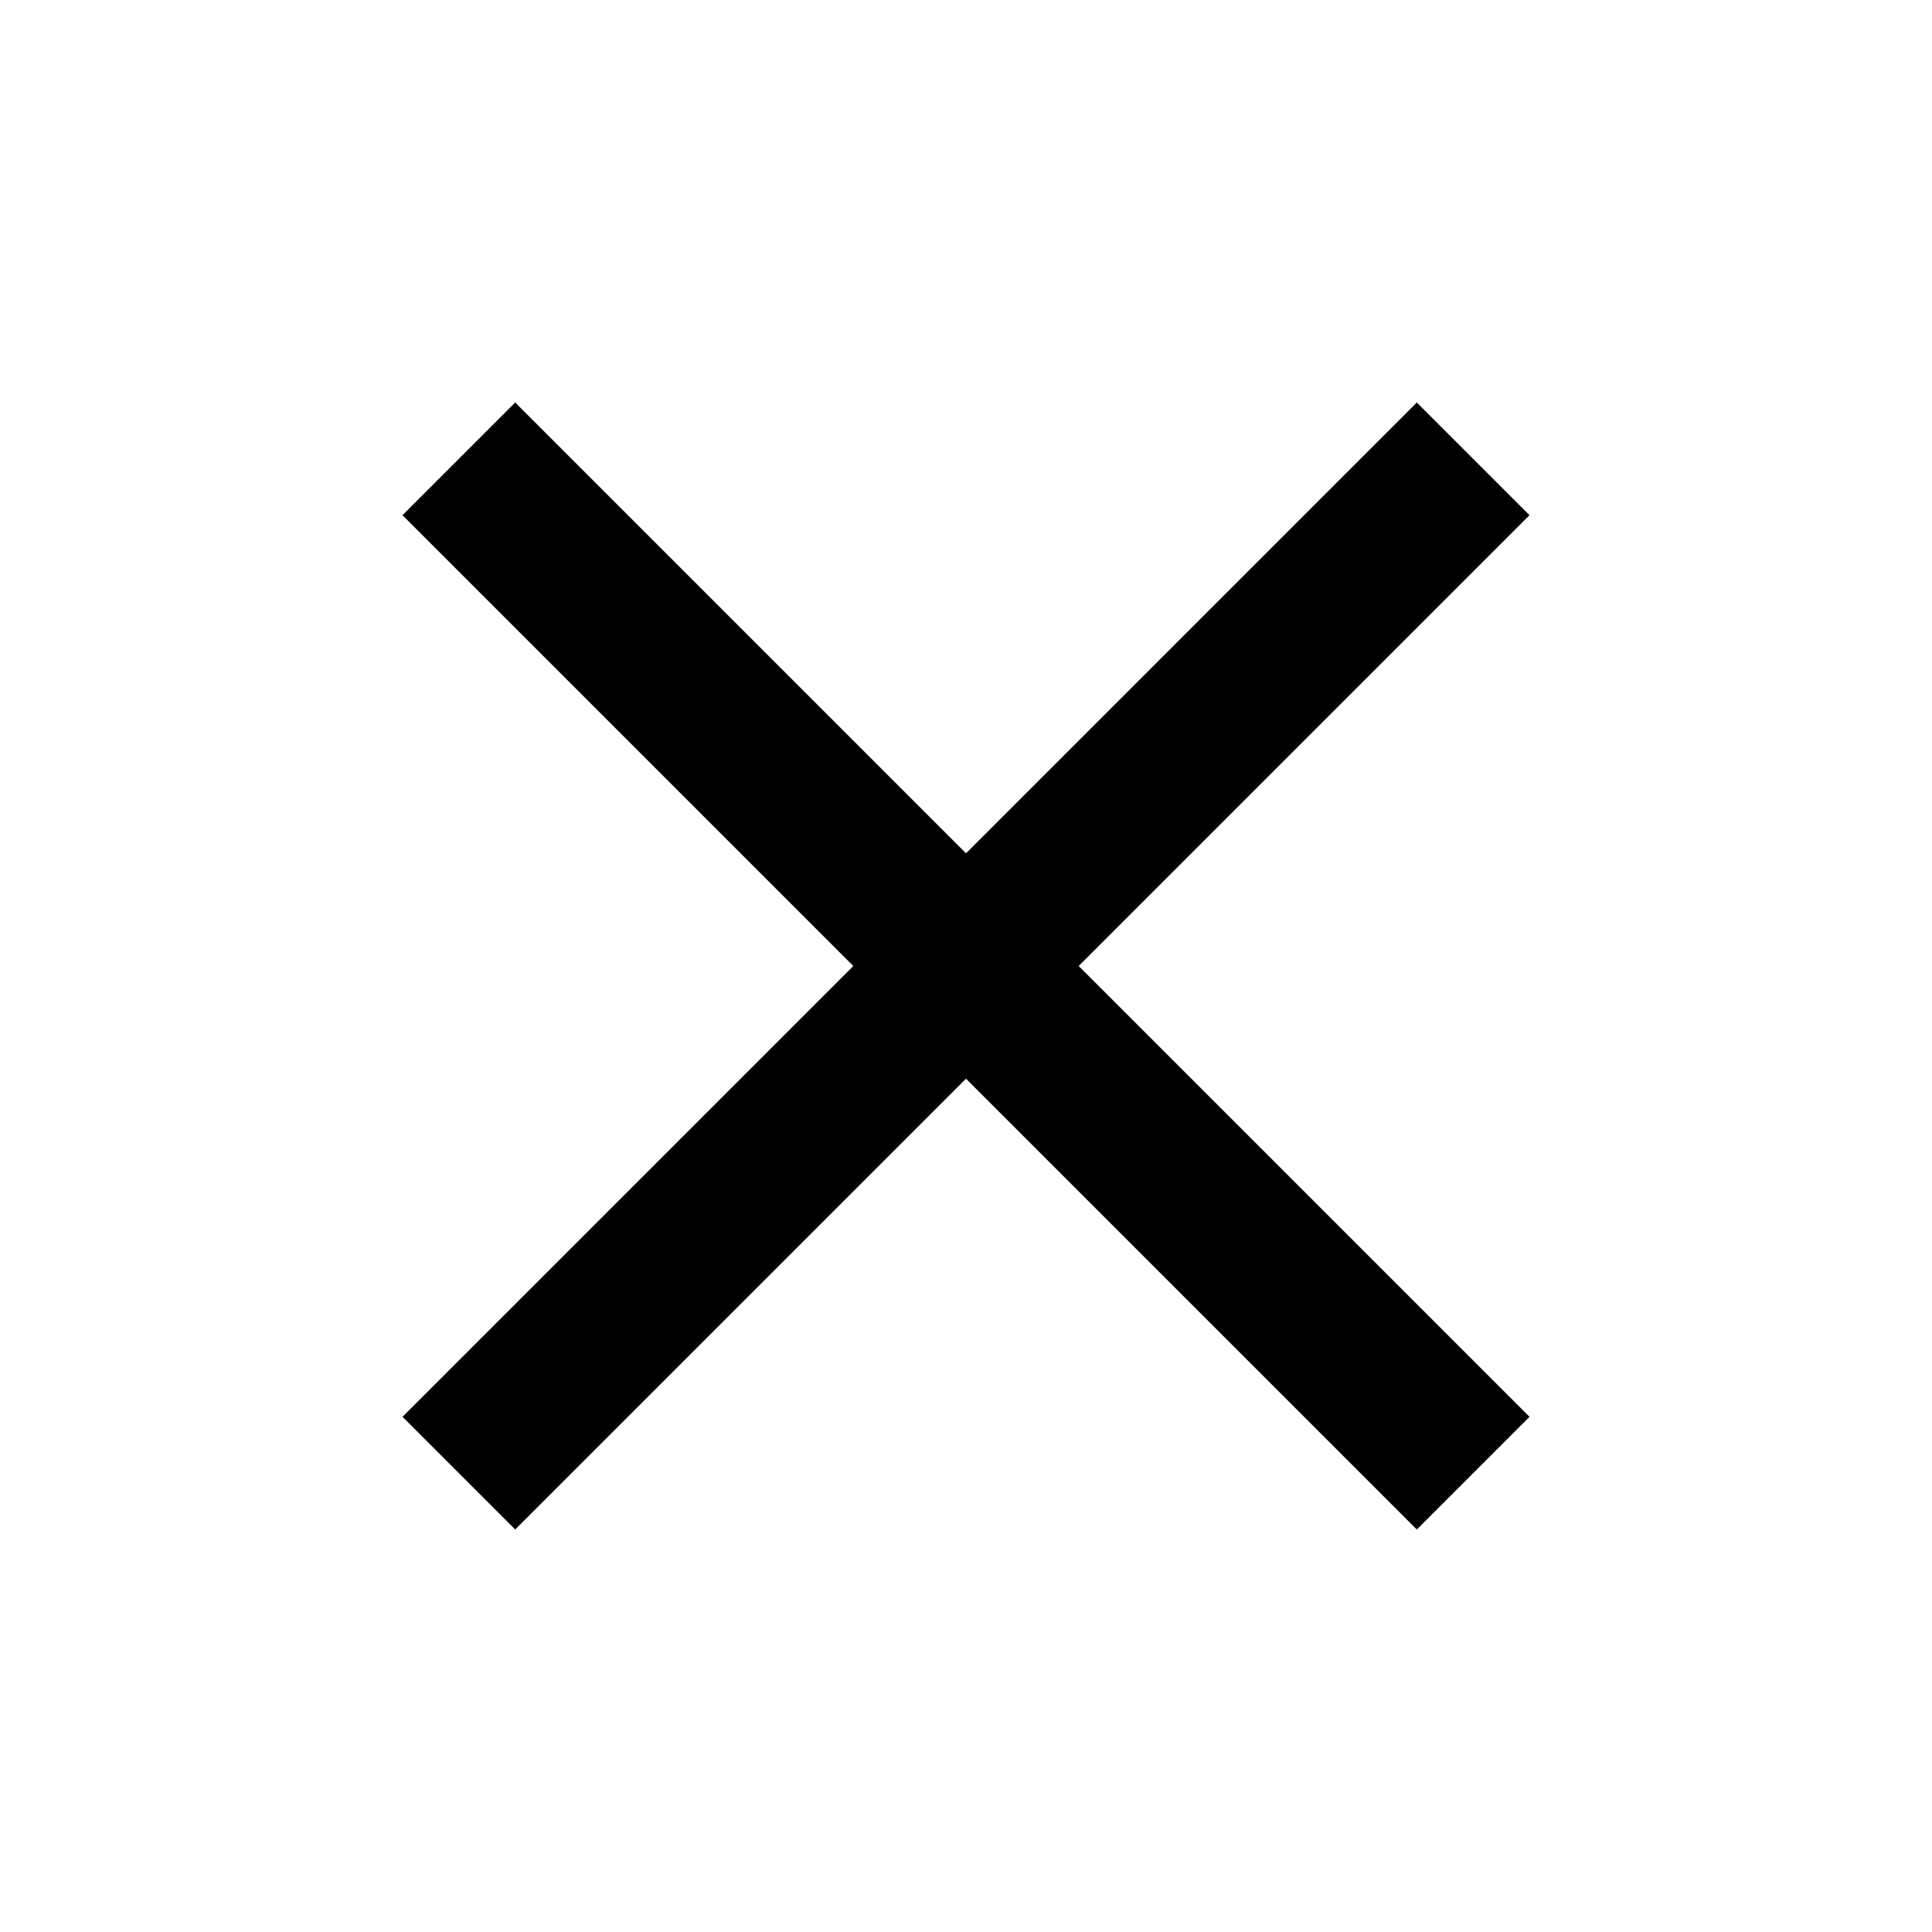
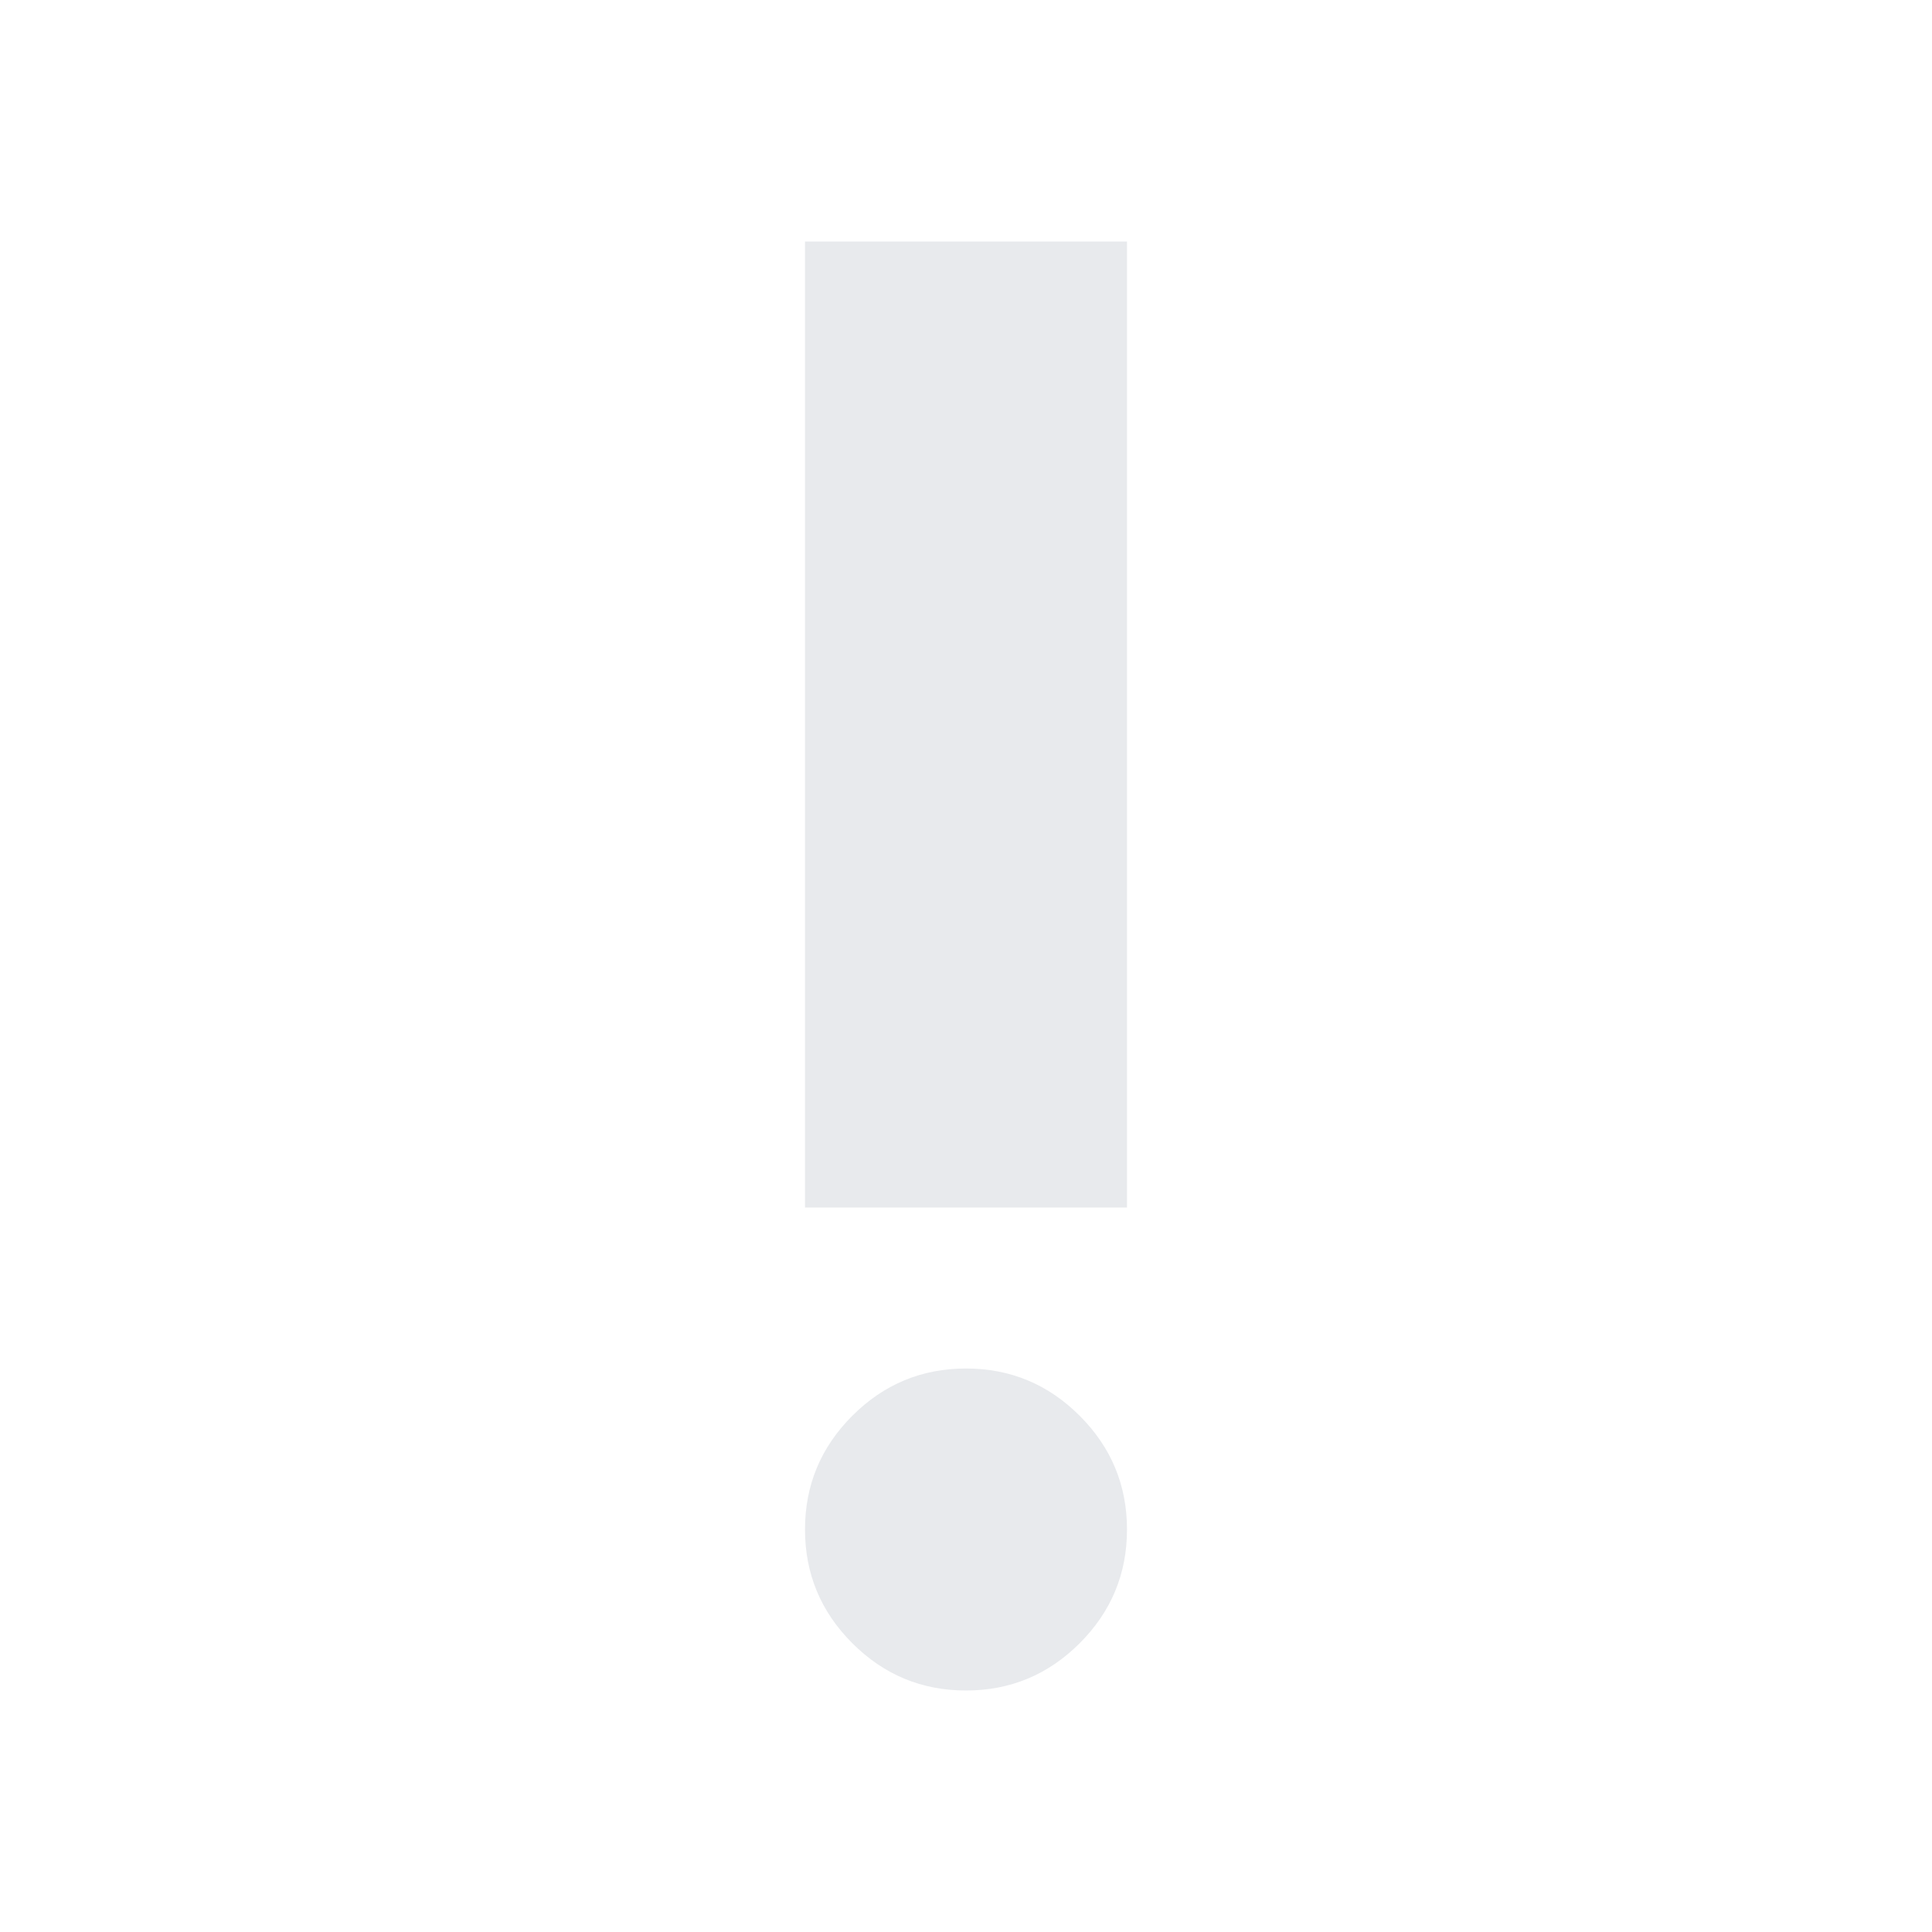
- <svg xmlns="http://www.w3.org/2000/svg" height="100%" viewBox="0 -960 960 960" width="100%" fill="currentColor">
-   <path d="m256-200-56-56 224-224-224-224 56-56 224 224 224-224 56 56-224 224 224 224-56 56-224-224-224 224Z" />
+ <svg xmlns="http://www.w3.org/2000/svg" height="24px" viewBox="0 -960 960 960" width="24px" fill="#e8eaed">
+   <path d="M480-120q-33 0-56.5-23.5T400-200q0-33 23.5-56.5T480-280q33 0 56.5 23.5T560-200q0 33-23.5 56.5T480-120Zm-80-240v-480h160v480H400Z" />
</svg>
